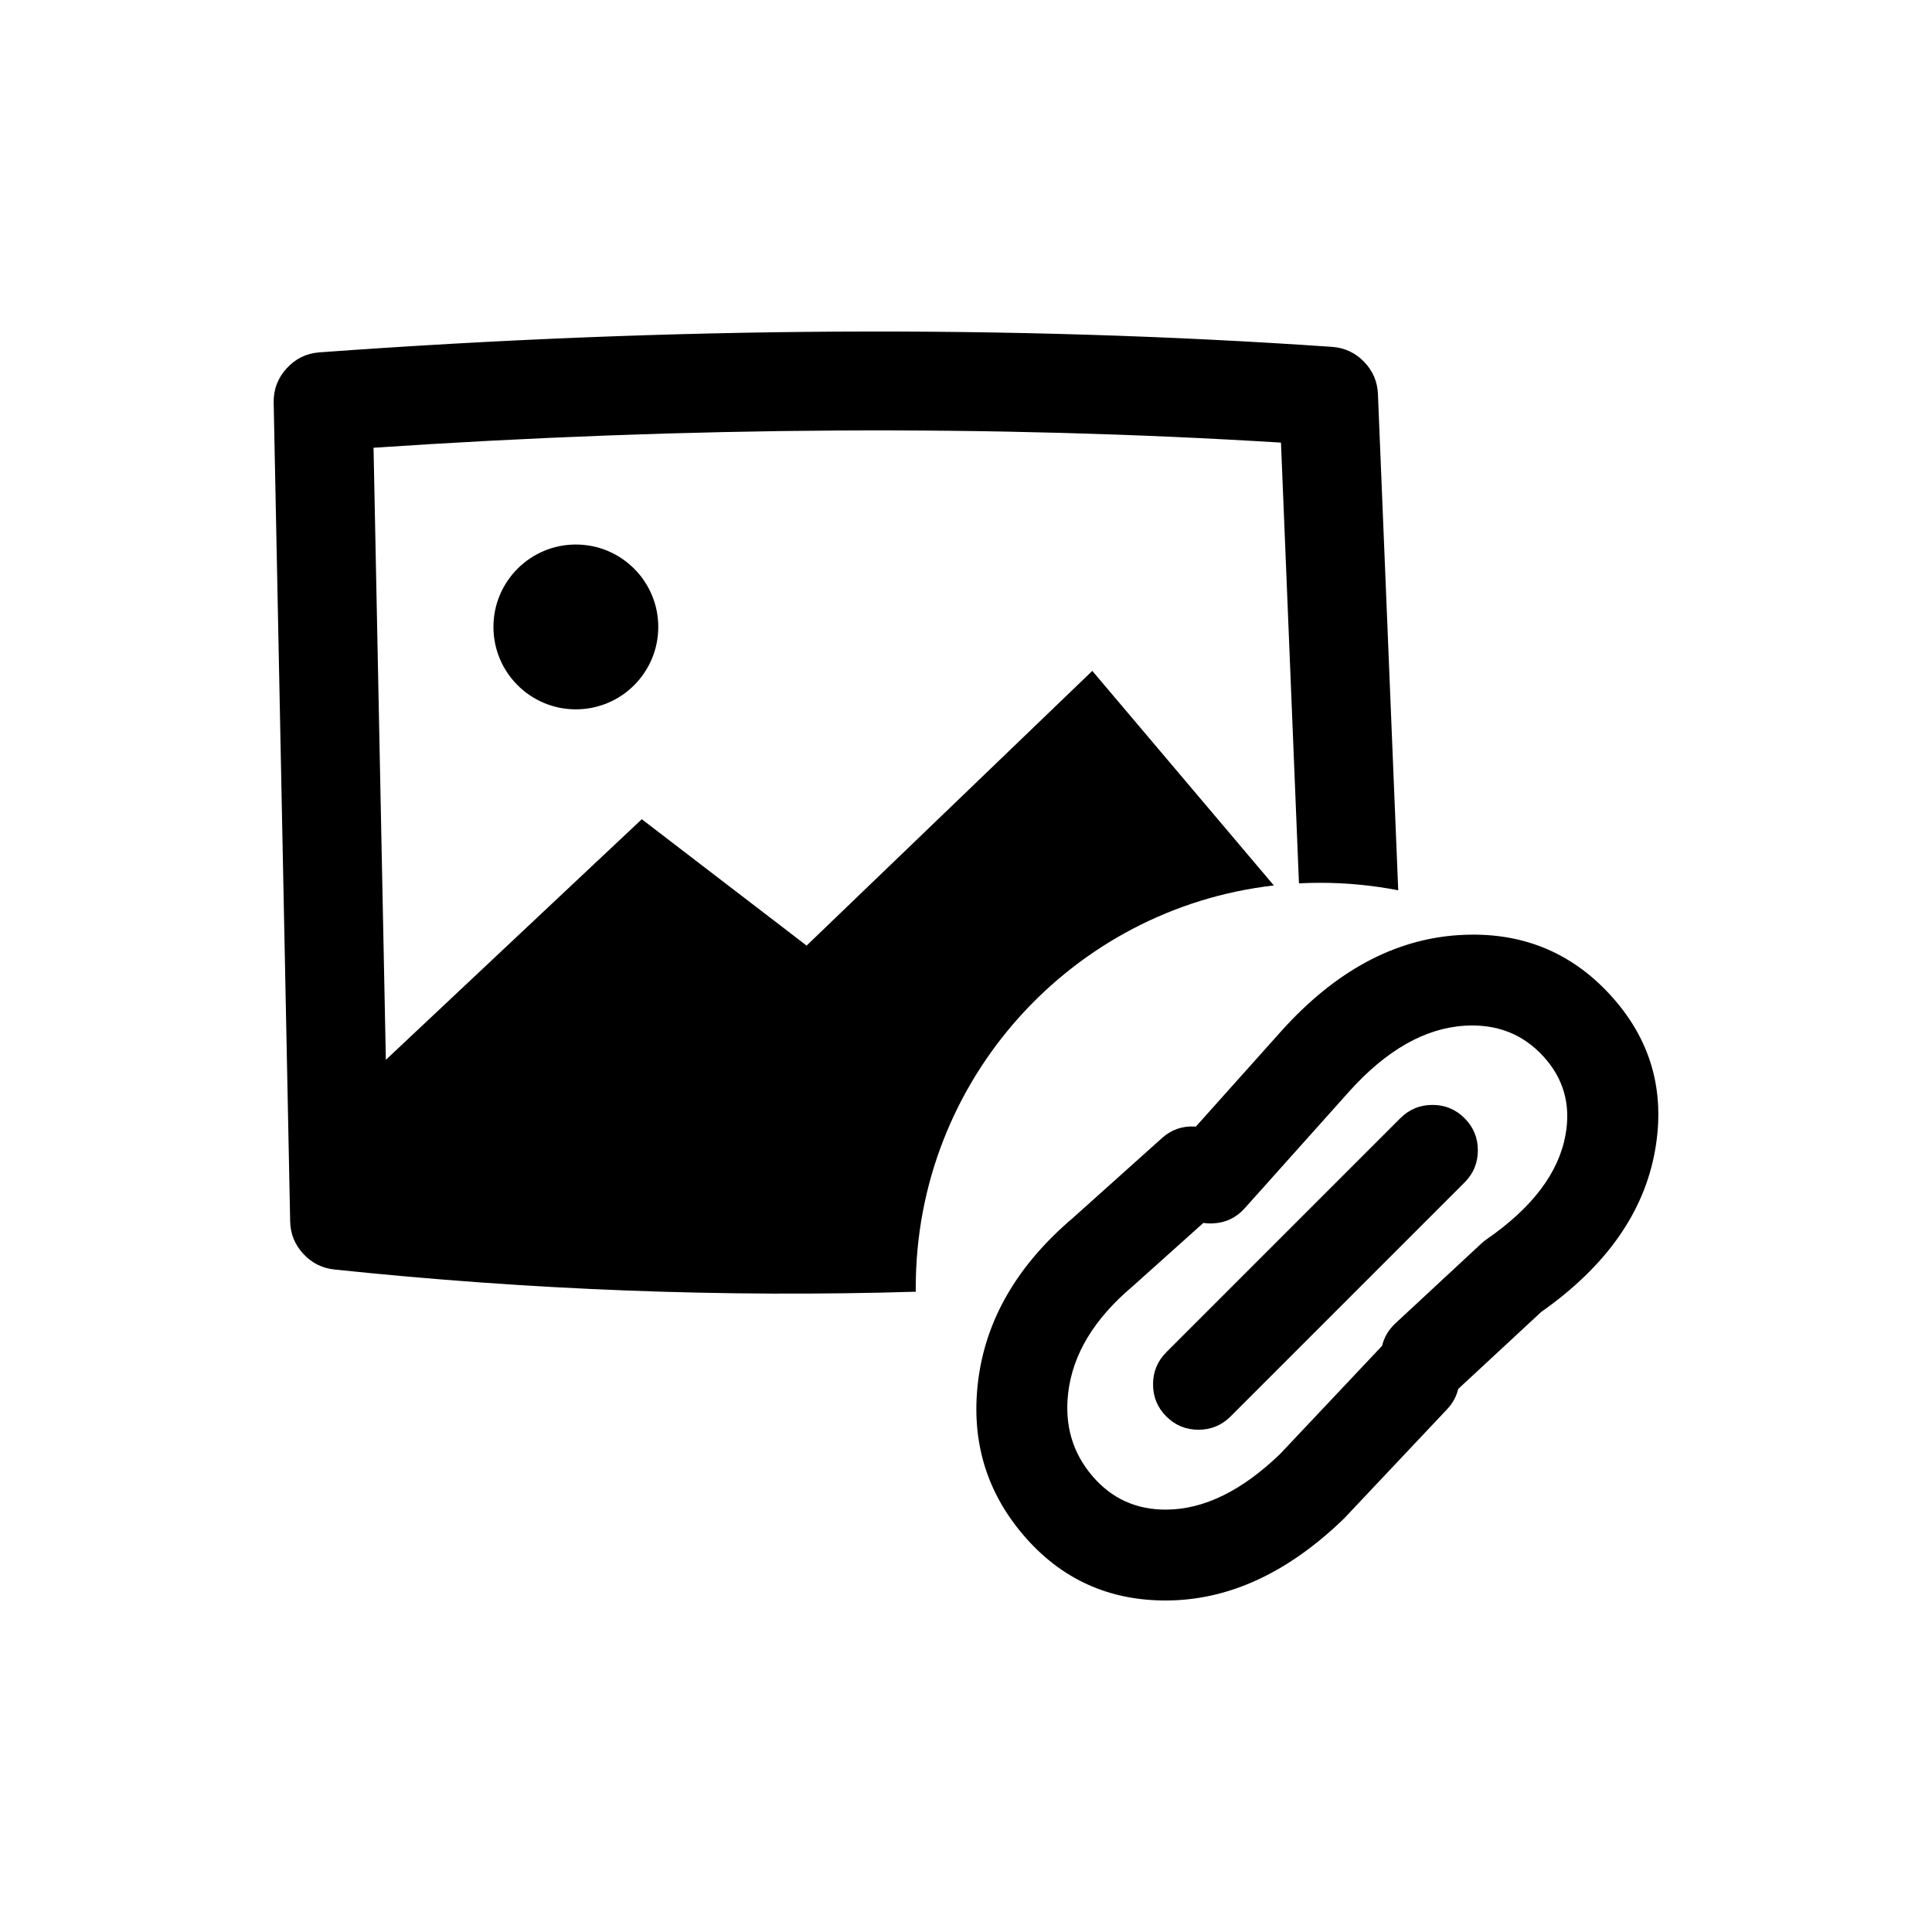
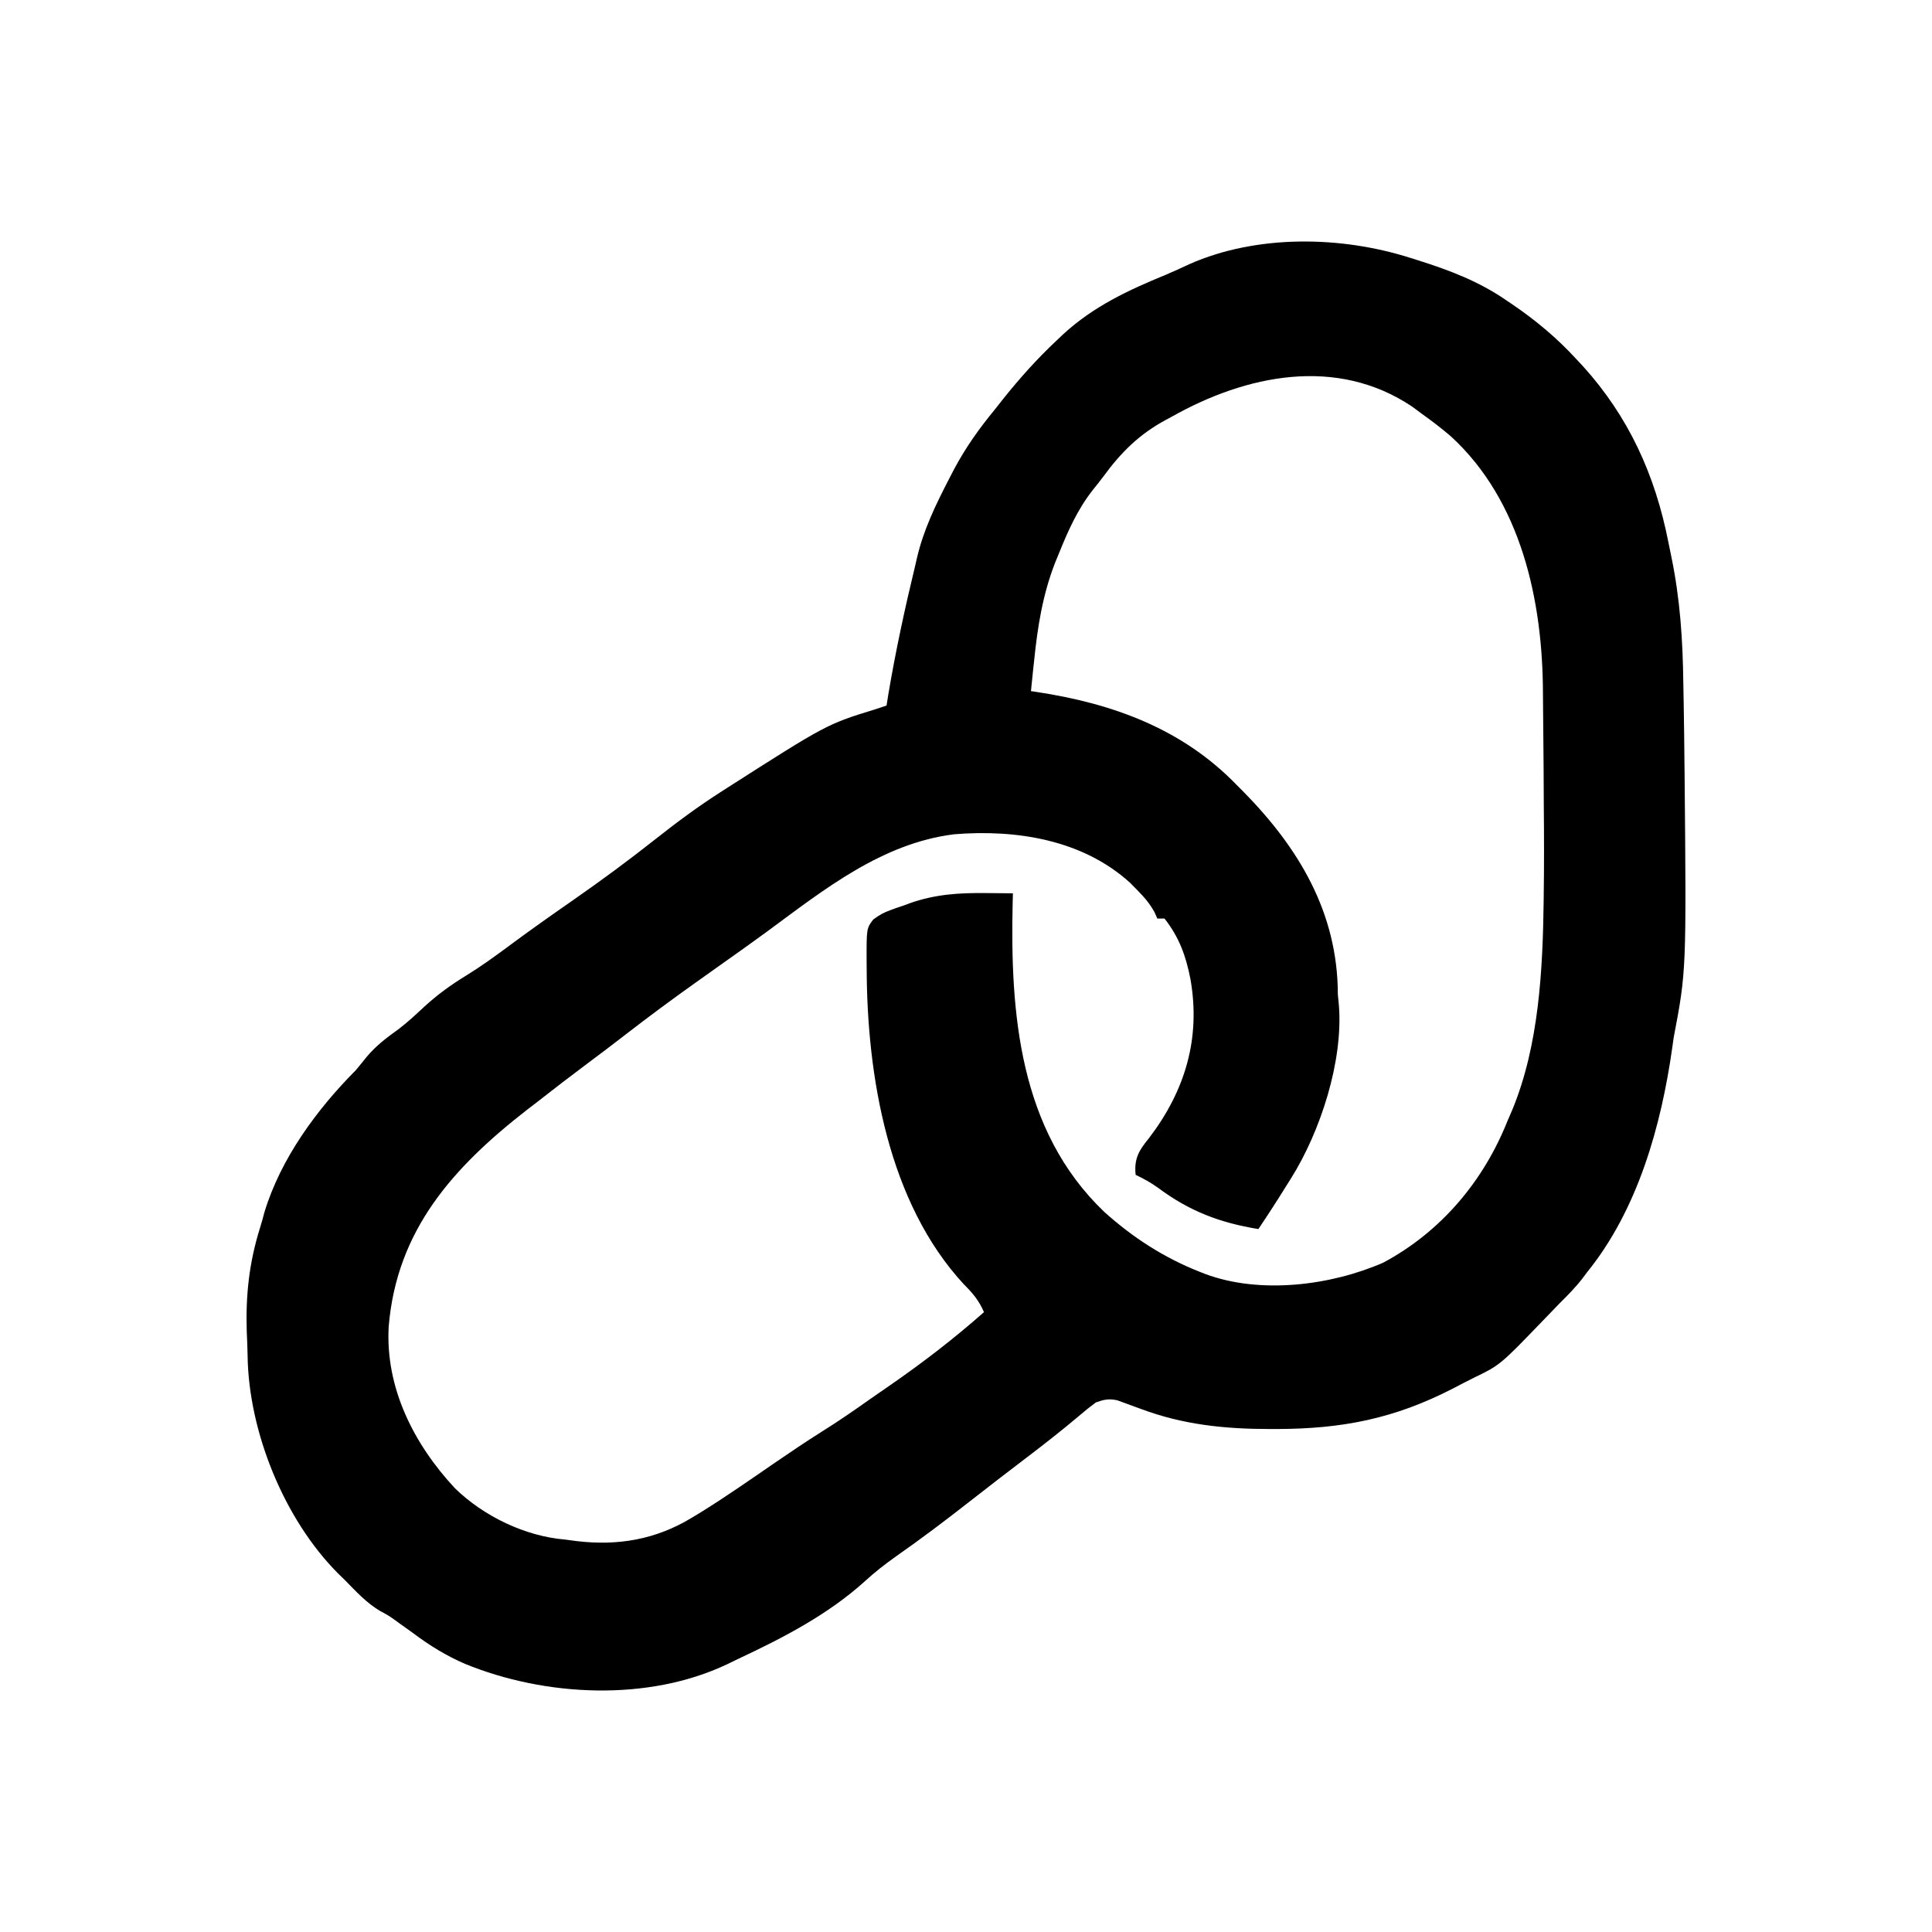
<svg xmlns="http://www.w3.org/2000/svg" viewBox="0 0 32 32">
-   <path d="M5.292 5.836Q14.086 5.195 22.061 5.745Q22.374 5.767 22.592 5.991Q22.811 6.216 22.823 6.529L23.159 14.746C22.741 14.665 22.31 14.622 21.868 14.622C21.75 14.622 21.632 14.625 21.515 14.631L21.217 7.331Q14.04 6.888 6.187 7.416L6.391 17.554L10.63 13.569L13.36 15.662L18.092 11.112L21.099 14.666C17.761 15.047 15.168 17.882 15.168 21.322C15.168 21.347 15.168 21.371 15.168 21.395Q10.41 21.539 5.539 21.027Q5.231 20.994 5.022 20.766Q4.812 20.538 4.806 20.229L4.533 6.67Q4.527 6.343 4.747 6.102Q4.967 5.86 5.292 5.836ZM23.967 23.343 22.284 25.128Q22.273 25.141 22.261 25.152Q20.875 26.495 19.337 26.509Q17.881 26.521 16.944 25.418Q16.026 24.338 16.199 22.888Q16.383 21.351 17.775 20.169L19.246 18.85Q19.478 18.642 19.789 18.659Q19.798 18.66 19.807 18.66L21.227 17.073Q22.564 15.588 24.166 15.488Q25.676 15.394 26.671 16.479Q27.675 17.574 27.413 19.054Q27.14 20.595 25.526 21.731L24.152 23.006Q24.108 23.194 23.967 23.343ZM19.932 20.255 18.771 21.296Q18.763 21.303 18.755 21.31Q17.807 22.112 17.693 23.066Q17.598 23.865 18.09 24.444Q18.572 25.011 19.324 25.004Q20.254 24.996 21.202 24.083L22.873 22.311Q22.882 22.301 22.892 22.291Q22.942 22.077 23.112 21.919L24.54 20.593Q24.58 20.556 24.624 20.526Q25.764 19.736 25.931 18.791Q26.064 18.043 25.562 17.496Q25.052 16.94 24.26 16.989Q23.271 17.051 22.348 18.077L20.615 20.014Q20.407 20.246 20.096 20.263Q20.011 20.268 19.932 20.255ZM19.318 22.397 23.194 18.521Q23.414 18.301 23.726 18.301Q24.038 18.301 24.258 18.521Q24.478 18.742 24.478 19.053Q24.478 19.365 24.258 19.585L20.382 23.461Q20.162 23.681 19.85 23.681Q19.538 23.681 19.318 23.461Q19.098 23.241 19.098 22.929Q19.098 22.618 19.318 22.397ZM8.173 10.384C8.173 9.63 8.784 9.019 9.538 9.019C10.292 9.019 10.903 9.63 10.903 10.384C10.903 11.138 10.292 11.749 9.538 11.749C8.784 11.749 8.173 11.138 8.173 10.384Z" />
+   <path d="M23.355 4.27C23.398 4.284 23.441 4.297 23.486 4.311C24.021 4.48 24.507 4.665 24.97 4.988C24.997 5.006 25.023 5.024 25.05 5.042C25.442 5.309 25.785 5.596 26.106 5.945C26.141 5.983 26.177 6.021 26.214 6.06C26.979 6.905 27.415 7.869 27.634 8.982C27.651 9.065 27.668 9.149 27.685 9.232C27.828 9.926 27.872 10.601 27.881 11.309C27.883 11.418 27.885 11.528 27.887 11.637C27.893 11.972 27.897 12.308 27.9 12.643C27.901 12.695 27.901 12.747 27.902 12.801C27.932 16.079 27.932 16.079 27.721 17.188C27.713 17.24 27.706 17.292 27.699 17.345C27.515 18.649 27.127 20.037 26.285 21.075C26.274 21.09 26.274 21.09 26.217 21.166C26.101 21.318 25.97 21.45 25.834 21.585C25.741 21.68 25.648 21.776 25.556 21.873C24.846 22.61 24.846 22.61 24.406 22.823C24.29 22.88 24.175 22.941 24.06 23.001C23.092 23.498 22.232 23.666 21.154 23.669C21.114 23.669 21.075 23.669 21.035 23.669C20.29 23.669 19.599 23.599 18.896 23.336C18.805 23.303 18.714 23.269 18.623 23.236C18.584 23.222 18.545 23.207 18.505 23.193C18.366 23.163 18.285 23.181 18.152 23.228C18.054 23.3 17.964 23.372 17.872 23.452C17.591 23.689 17.304 23.914 17.012 24.136C16.695 24.377 16.379 24.62 16.065 24.866C15.663 25.181 15.258 25.487 14.84 25.779C14.66 25.907 14.491 26.038 14.328 26.188C13.714 26.743 12.976 27.125 12.232 27.474C12.168 27.504 12.106 27.535 12.042 27.566C10.73 28.188 9.028 28.102 7.7 27.558C7.391 27.424 7.119 27.257 6.85 27.055C6.775 27.001 6.7 26.948 6.625 26.894C6.595 26.872 6.564 26.849 6.533 26.827C6.431 26.756 6.431 26.756 6.296 26.683C6.069 26.549 5.893 26.355 5.71 26.169C5.673 26.133 5.636 26.097 5.598 26.06C4.707 25.165 4.118 23.716 4.101 22.454C4.099 22.321 4.093 22.188 4.087 22.055C4.068 21.452 4.126 20.916 4.306 20.339C4.334 20.251 4.358 20.163 4.381 20.074C4.652 19.186 5.246 18.377 5.893 17.726C5.955 17.651 6.018 17.575 6.079 17.498C6.234 17.316 6.406 17.185 6.599 17.048C6.747 16.935 6.882 16.81 7.018 16.683C7.238 16.48 7.464 16.315 7.72 16.159C7.956 16.014 8.178 15.854 8.401 15.689C8.758 15.423 9.122 15.166 9.488 14.912C9.955 14.587 10.411 14.251 10.856 13.899C11.206 13.622 11.557 13.362 11.933 13.121C11.966 13.1 12 13.078 12.034 13.056C13.695 11.995 13.695 11.995 14.504 11.746C14.563 11.726 14.623 11.706 14.684 11.686C14.693 11.628 14.703 11.57 14.712 11.51C14.834 10.784 14.989 10.068 15.162 9.354C15.17 9.316 15.179 9.278 15.188 9.24C15.298 8.77 15.499 8.36 15.719 7.933C15.746 7.881 15.773 7.829 15.801 7.775C15.993 7.413 16.218 7.098 16.478 6.782C16.525 6.722 16.572 6.663 16.619 6.603C16.892 6.263 17.176 5.944 17.494 5.646C17.533 5.609 17.57 5.574 17.61 5.536C18.113 5.074 18.688 4.806 19.312 4.55C19.443 4.495 19.571 4.435 19.7 4.375C20.818 3.881 22.21 3.906 23.355 4.27ZM19.408 6.902C19.376 6.919 19.344 6.936 19.311 6.954C18.867 7.194 18.566 7.494 18.272 7.897C18.218 7.97 18.16 8.041 18.103 8.112C17.846 8.439 17.691 8.79 17.536 9.174C17.515 9.224 17.495 9.273 17.474 9.325C17.269 9.853 17.185 10.385 17.128 10.946C17.125 10.97 17.125 10.97 17.112 11.093C17.1 11.211 17.088 11.329 17.076 11.447C17.102 11.45 17.128 11.454 17.156 11.459C18.419 11.649 19.578 12.065 20.484 13.002C20.501 13.018 20.501 13.018 20.585 13.103C21.507 14.037 22.157 15.113 22.159 16.47C22.164 16.528 22.17 16.587 22.176 16.647C22.25 17.575 21.872 18.738 21.382 19.52C21.359 19.556 21.337 19.592 21.313 19.629C21.161 19.875 21.004 20.117 20.843 20.357C20.206 20.254 19.697 20.059 19.183 19.675C19.062 19.589 18.945 19.522 18.81 19.46C18.781 19.189 18.865 19.054 19.031 18.851C19.63 18.066 19.891 17.197 19.717 16.214C19.642 15.833 19.532 15.525 19.288 15.214C19.249 15.214 19.209 15.214 19.169 15.214C19.153 15.18 19.138 15.145 19.123 15.11C19.041 14.961 18.952 14.86 18.833 14.739C18.814 14.72 18.814 14.72 18.718 14.622C17.93 13.906 16.829 13.735 15.805 13.818C14.612 13.966 13.655 14.729 12.718 15.42C12.532 15.556 12.345 15.69 12.157 15.824C12.14 15.836 12.14 15.836 12.055 15.896C11.885 16.018 11.714 16.139 11.543 16.26C11.131 16.552 10.727 16.852 10.328 17.161C10.142 17.306 9.954 17.447 9.765 17.588C9.468 17.81 9.174 18.035 8.883 18.264C8.836 18.301 8.788 18.337 8.739 18.374C7.506 19.332 6.571 20.372 6.438 21.972C6.381 22.986 6.854 23.92 7.536 24.651C8.011 25.114 8.699 25.446 9.361 25.5C9.426 25.509 9.491 25.517 9.556 25.526C10.236 25.606 10.862 25.5 11.454 25.141C11.499 25.115 11.543 25.088 11.589 25.06C12.012 24.798 12.42 24.513 12.83 24.231C13.088 24.054 13.346 23.88 13.611 23.713C13.884 23.542 14.148 23.361 14.412 23.173C14.52 23.097 14.63 23.021 14.74 22.946C15.286 22.568 15.801 22.172 16.298 21.733C16.215 21.543 16.115 21.422 15.969 21.277C14.711 19.923 14.36 17.823 14.355 16.04C14.355 16.005 14.354 15.971 14.354 15.935C14.352 15.376 14.352 15.376 14.464 15.23C14.56 15.157 14.638 15.114 14.75 15.074C14.785 15.061 14.821 15.049 14.857 15.035C14.875 15.029 14.875 15.029 14.968 14.998C15.004 14.985 15.039 14.971 15.075 14.958C15.492 14.812 15.886 14.787 16.325 14.792C16.368 14.792 16.412 14.793 16.457 14.793C16.564 14.793 16.67 14.794 16.777 14.796C16.776 14.845 16.774 14.896 16.773 14.947C16.731 16.778 16.877 18.72 18.288 20.071C18.76 20.496 19.276 20.83 19.868 21.064C19.883 21.07 19.883 21.07 19.962 21.101C20.87 21.44 22.041 21.294 22.912 20.913C23.868 20.401 24.573 19.563 24.97 18.563C24.982 18.535 24.982 18.535 25.046 18.388C25.491 17.315 25.553 16.063 25.568 14.915C25.568 14.884 25.569 14.852 25.569 14.82C25.576 14.329 25.575 13.838 25.57 13.347C25.568 13.141 25.567 12.935 25.567 12.729C25.565 12.427 25.562 12.127 25.559 11.825C25.557 11.707 25.556 11.589 25.556 11.471C25.551 9.953 25.199 8.3 24.033 7.229C23.873 7.091 23.706 6.965 23.534 6.842C23.488 6.807 23.441 6.773 23.393 6.737C22.138 5.893 20.635 6.21 19.408 6.902Z" />
</svg>
